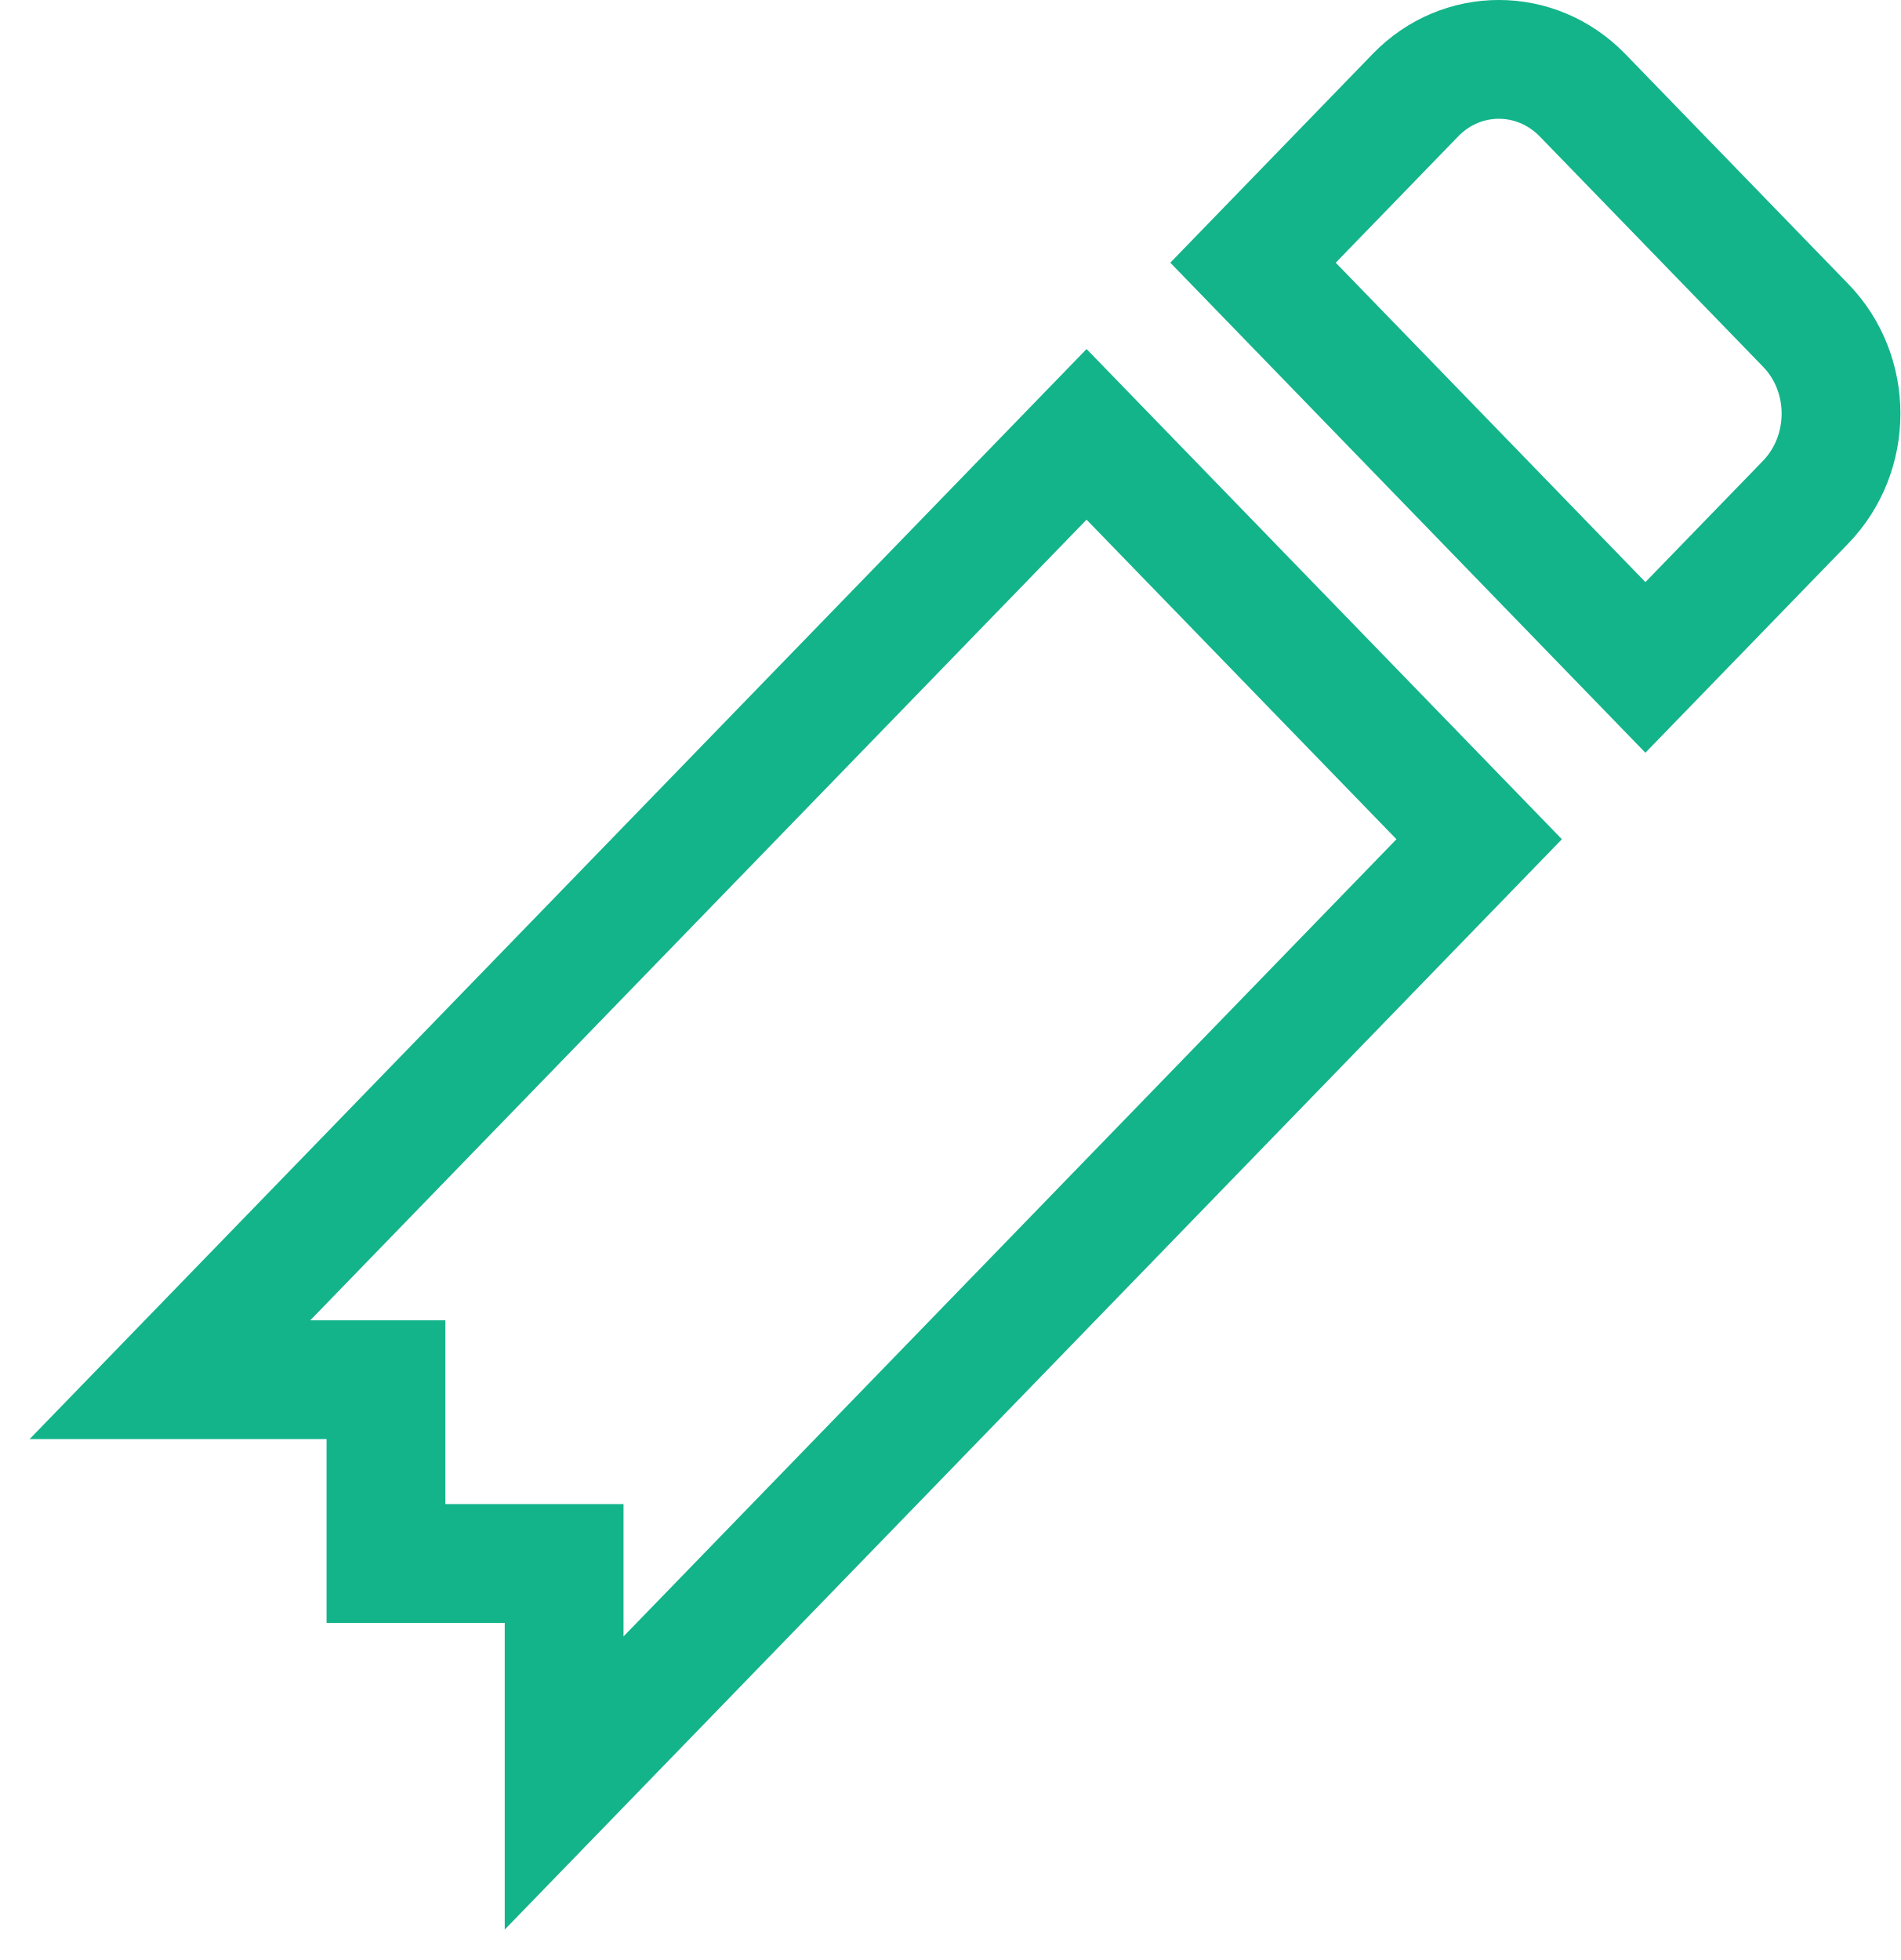
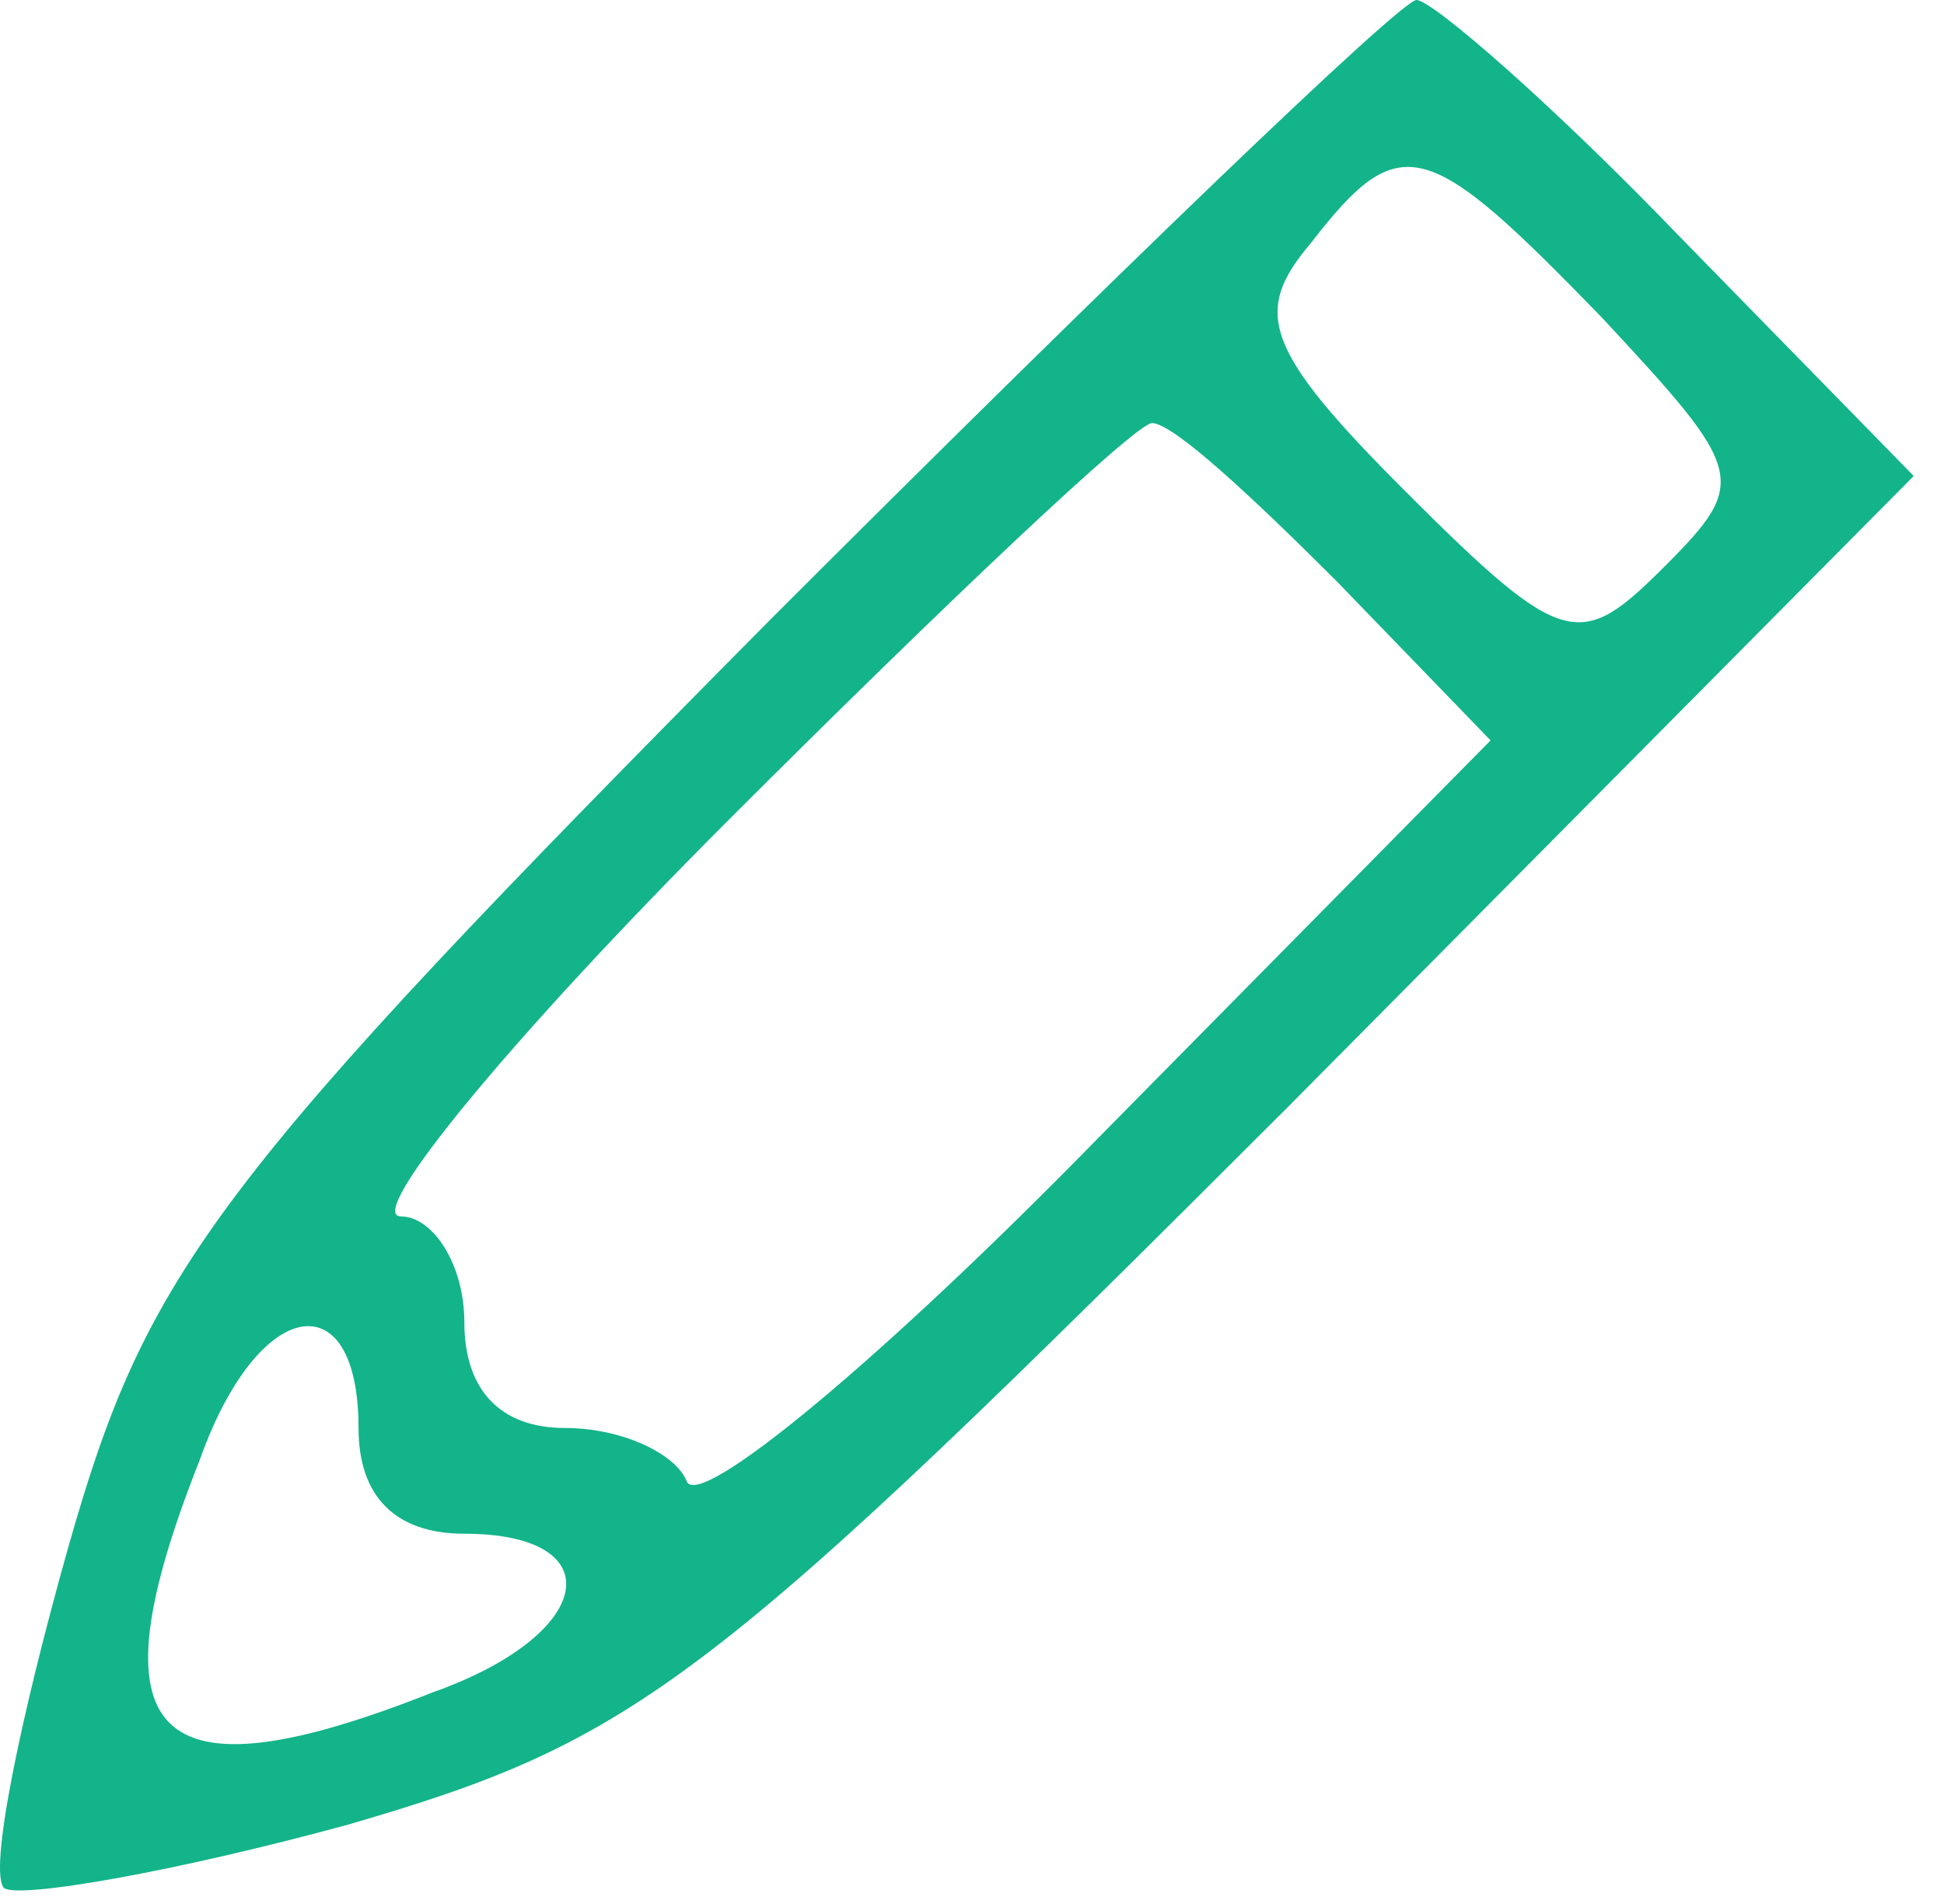
- <svg xmlns="http://www.w3.org/2000/svg" width="32" height="33" viewBox="0 0 32 33" fill="none">
-   <path d="M30.401 5.474L30.403 5.476C31.198 6.292 31.201 7.633 30.401 8.458L27.706 11.237L21.099 4.423L23.836 1.6C24.611 0.801 25.862 0.798 26.645 1.601C26.646 1.602 26.646 1.602 26.646 1.602L30.401 5.474ZM20.955 4.275C20.955 4.275 20.955 4.275 20.955 4.275L20.955 4.275ZM20.955 4.571C20.955 4.571 20.955 4.571 20.955 4.572L20.955 4.571ZM24.907 14.13L9.499 30.02V29.664V27.324V26.324H8.499H6.499V24.23V23.23H5.499H3.23H2.861L18.296 7.313L24.907 14.13ZM25.051 14.279C25.05 14.278 25.05 14.278 25.05 14.278L25.051 14.279ZM25.05 13.982C25.05 13.982 25.05 13.982 25.051 13.982L25.05 13.982Z" stroke="#13B48A" stroke-width="2" />
+ <svg xmlns="http://www.w3.org/2000/svg" width="49" height="48" viewBox="0 0 49 48" fill="none">
+   <path d="M19.437 15.6C5.304 29.866 3.704 32 1.704 39.066C0.504 43.333 -0.296 47.2 0.104 47.6C0.504 47.867 4.371 47.2 8.771 46C16.104 43.867 17.837 42.533 32.504 27.866L48.237 12L42.371 6C39.171 2.667 36.104 -0 35.704 -0C35.304 -0 27.971 7.066 19.437 15.6ZM40.371 8C43.971 11.867 44.104 12.133 41.971 14.267C39.837 16.4 39.437 16.4 35.437 12.4C31.837 8.8 31.571 7.867 33.037 6.133C35.304 3.2 35.971 3.466 40.371 8ZM33.704 14.666L37.571 18.666L27.704 28.666C22.237 34.267 17.571 38.133 17.304 37.333C17.037 36.666 15.704 36 14.237 36C12.637 36 11.704 35.066 11.704 33.333C11.704 31.866 10.904 30.666 10.104 30.666C9.171 30.666 12.904 26.133 18.371 20.666C23.837 15.2 28.637 10.666 29.037 10.666C29.571 10.666 31.571 12.533 33.704 14.666ZM9.037 36C9.037 37.733 9.971 38.666 11.704 38.666C15.437 38.666 15.037 41.2 10.904 42.666C3.837 45.467 2.237 43.867 5.037 36.8C6.504 32.666 9.037 32.267 9.037 36Z" fill="#13B48A" />
</svg>
